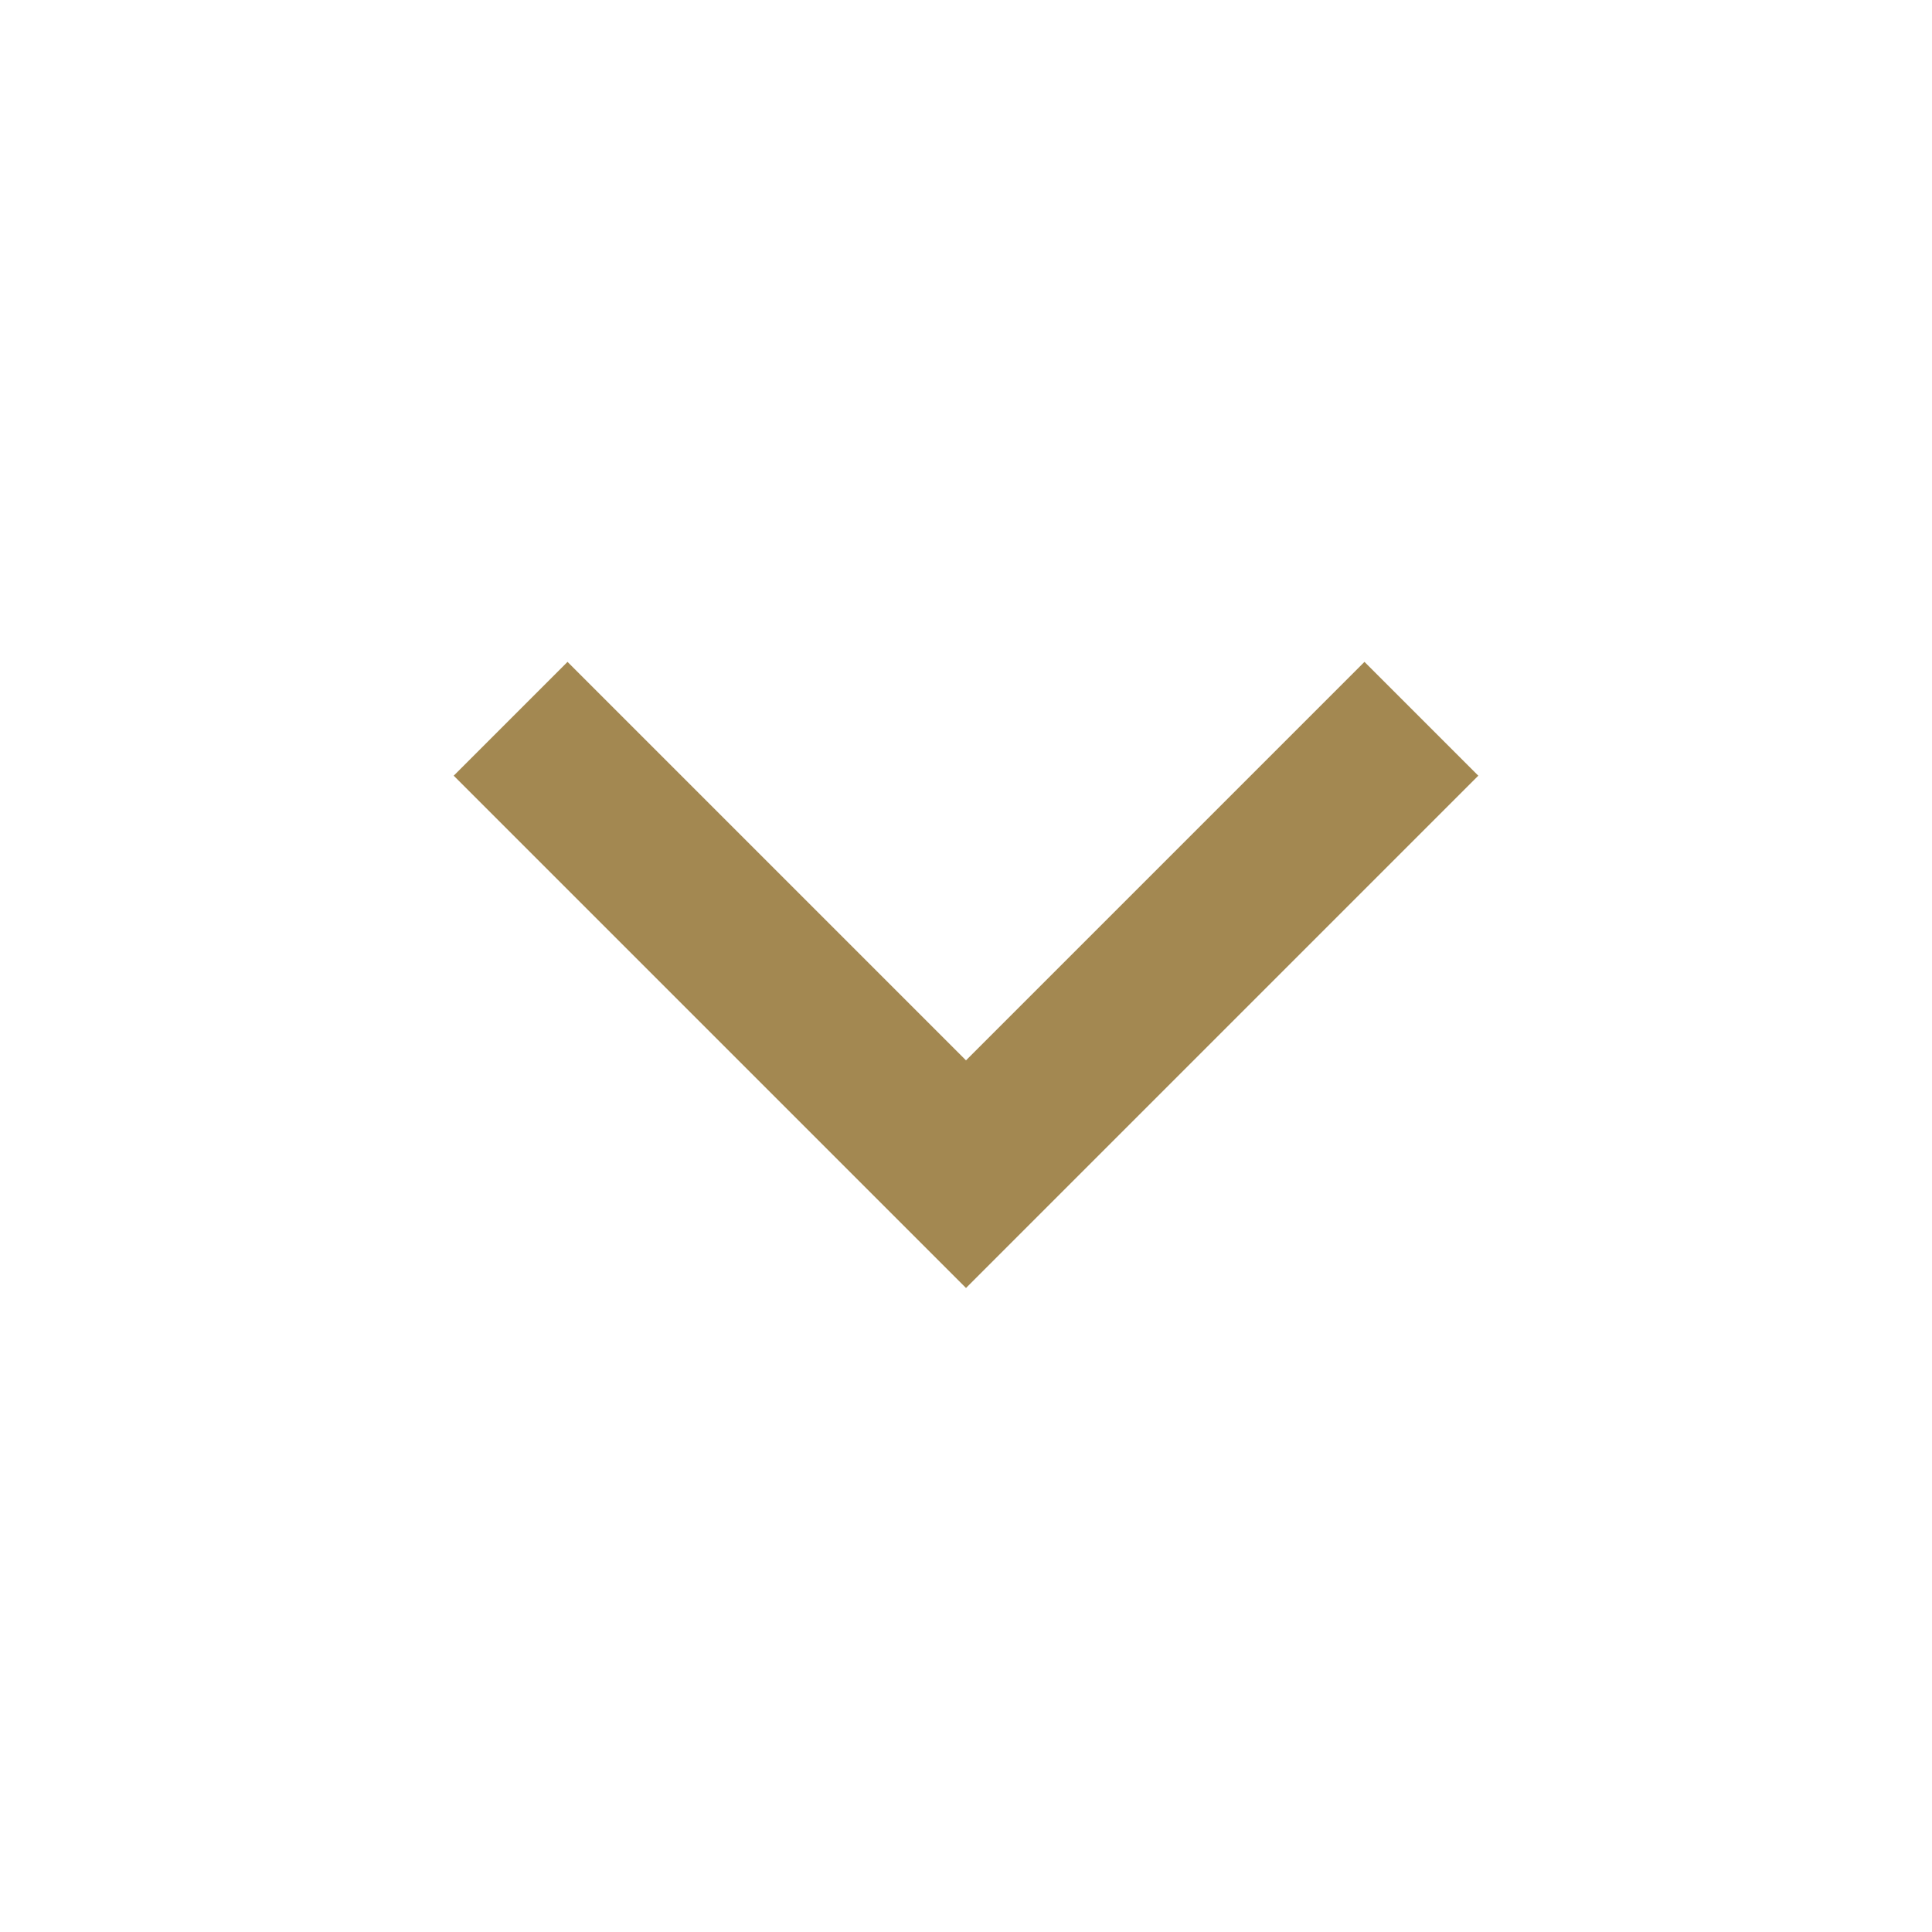
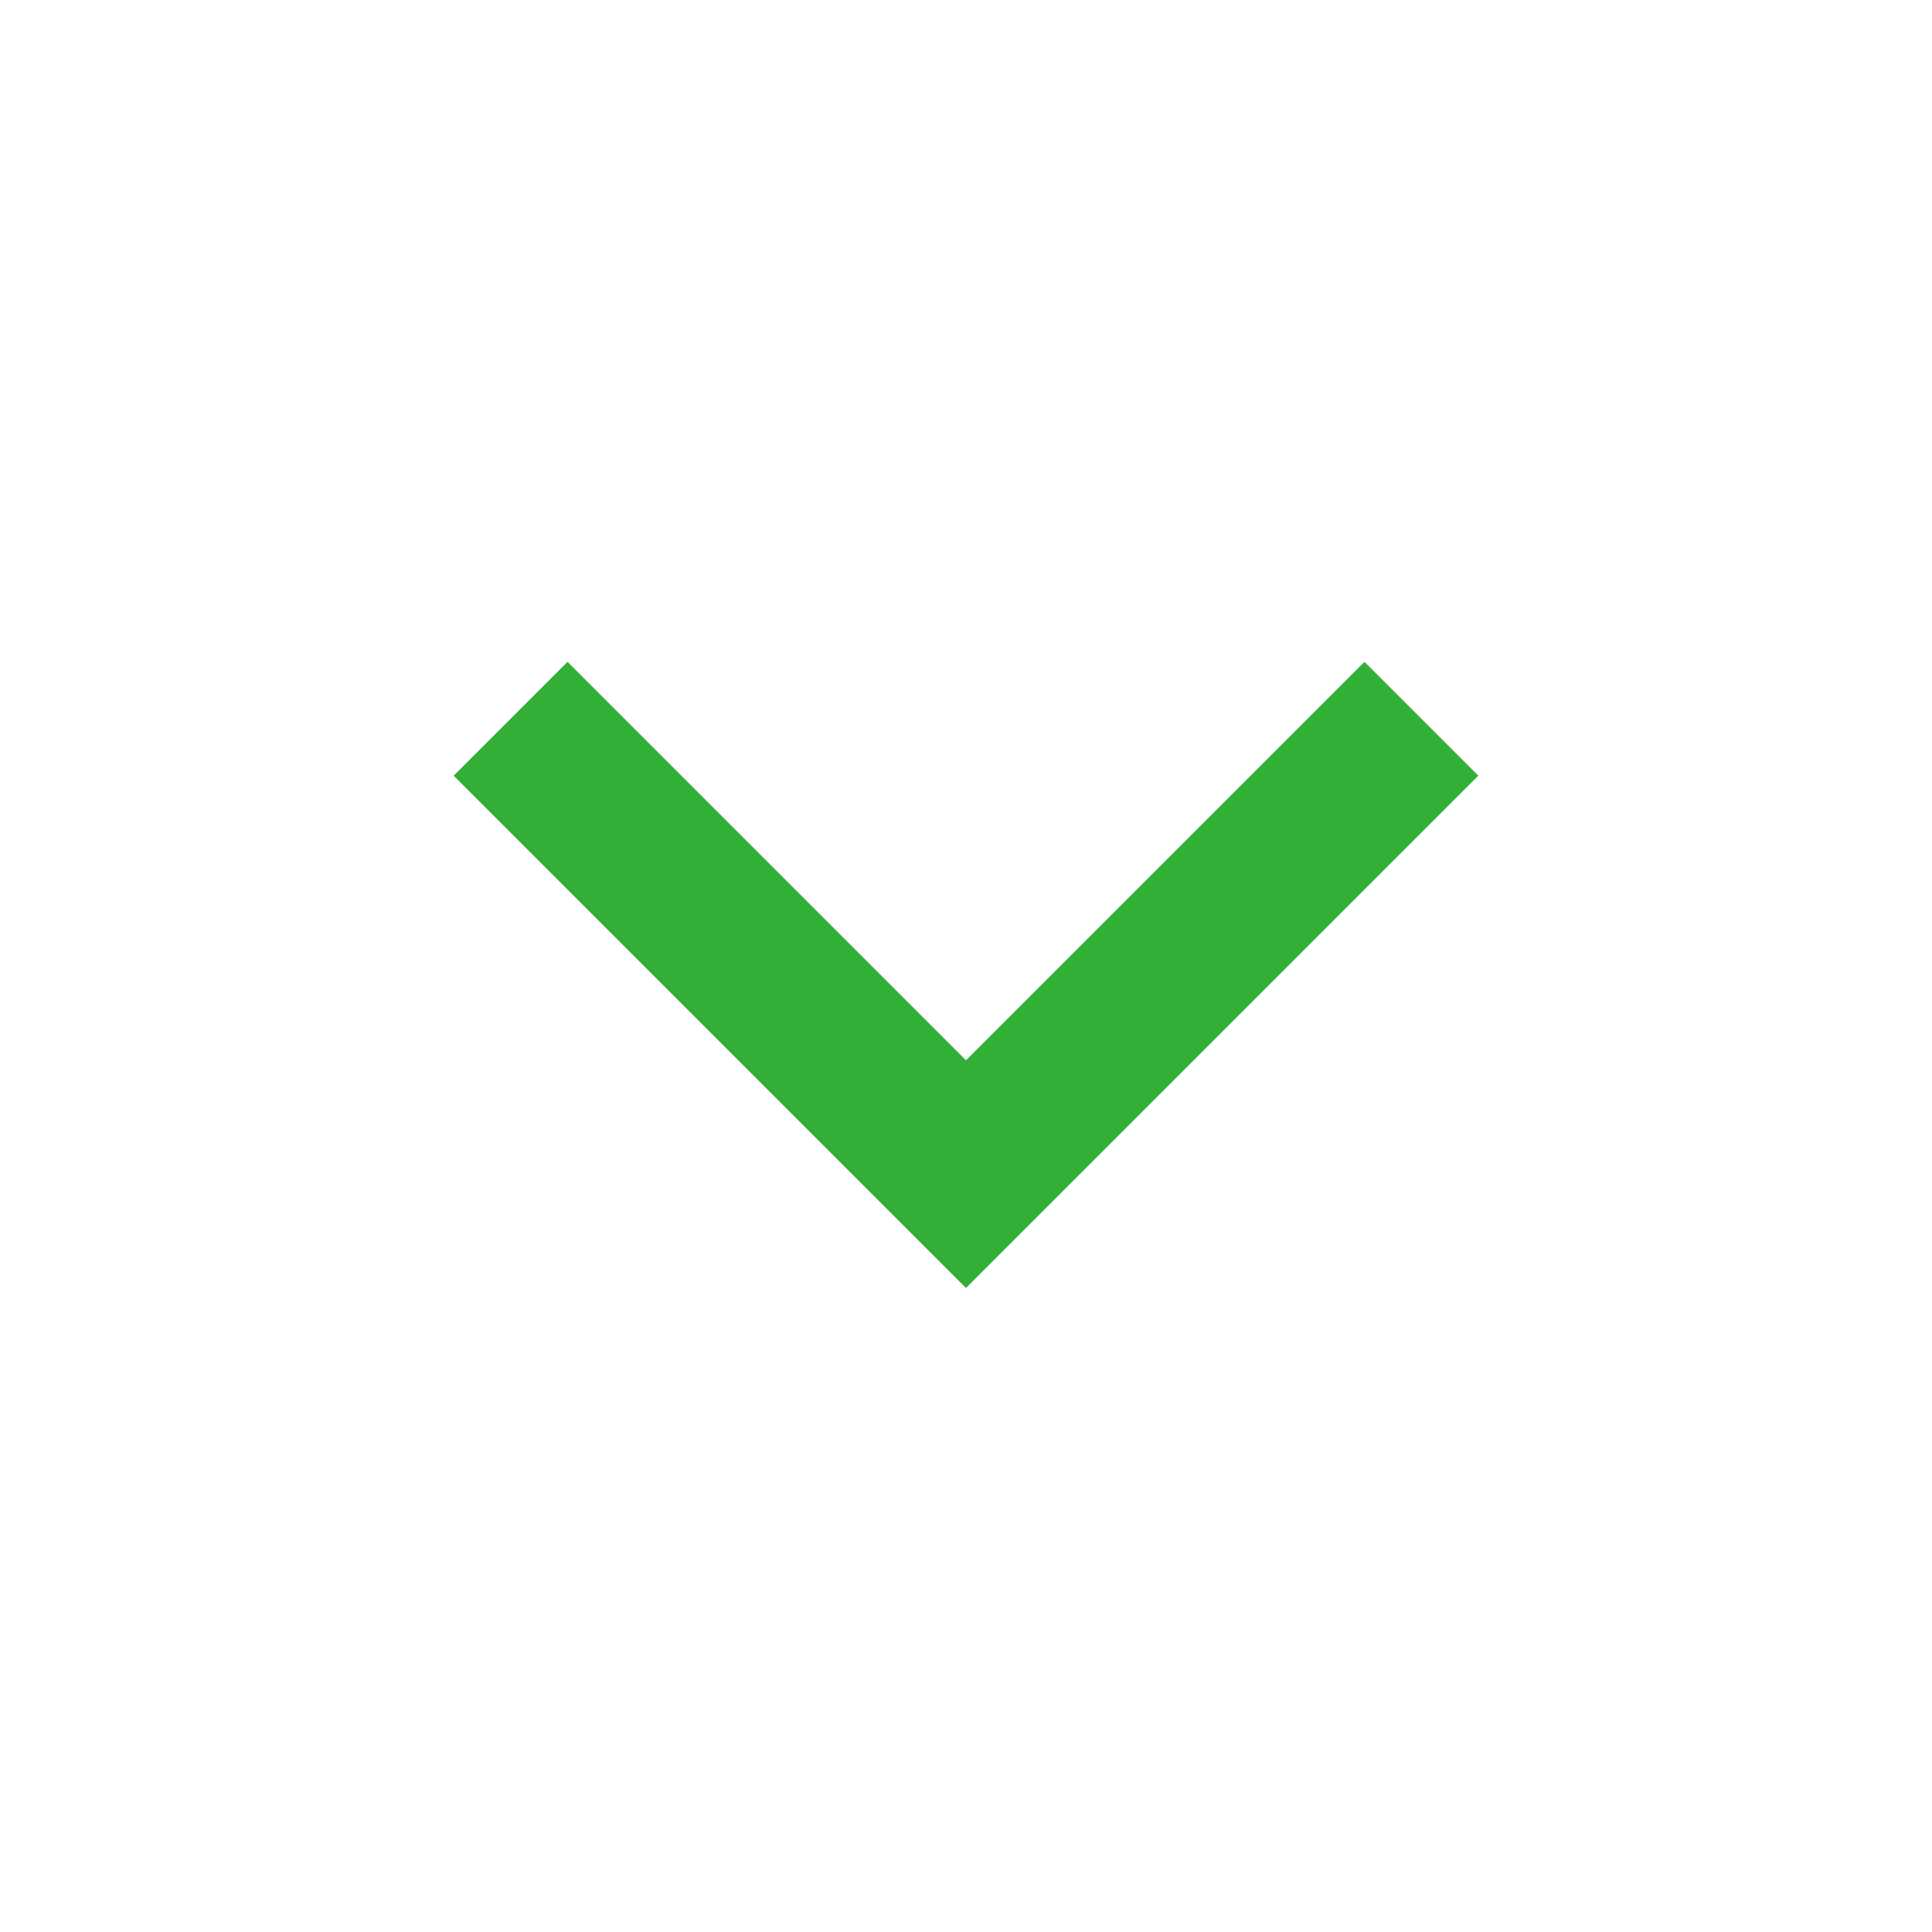
<svg xmlns="http://www.w3.org/2000/svg" width="24" height="24" viewBox="0 0 24 24">
  <path fill="none" d="M0 0h24v24H0z" />
-   <path fill="#a38851" d="M12 13.172l4.95-4.95 1.414 1.414L12 16 5.636 9.636 7.05 8.222z" />
+   <path fill="#31af36" d="M12 13.172l4.95-4.95 1.414 1.414L12 16 5.636 9.636 7.05 8.222z" />
</svg>
